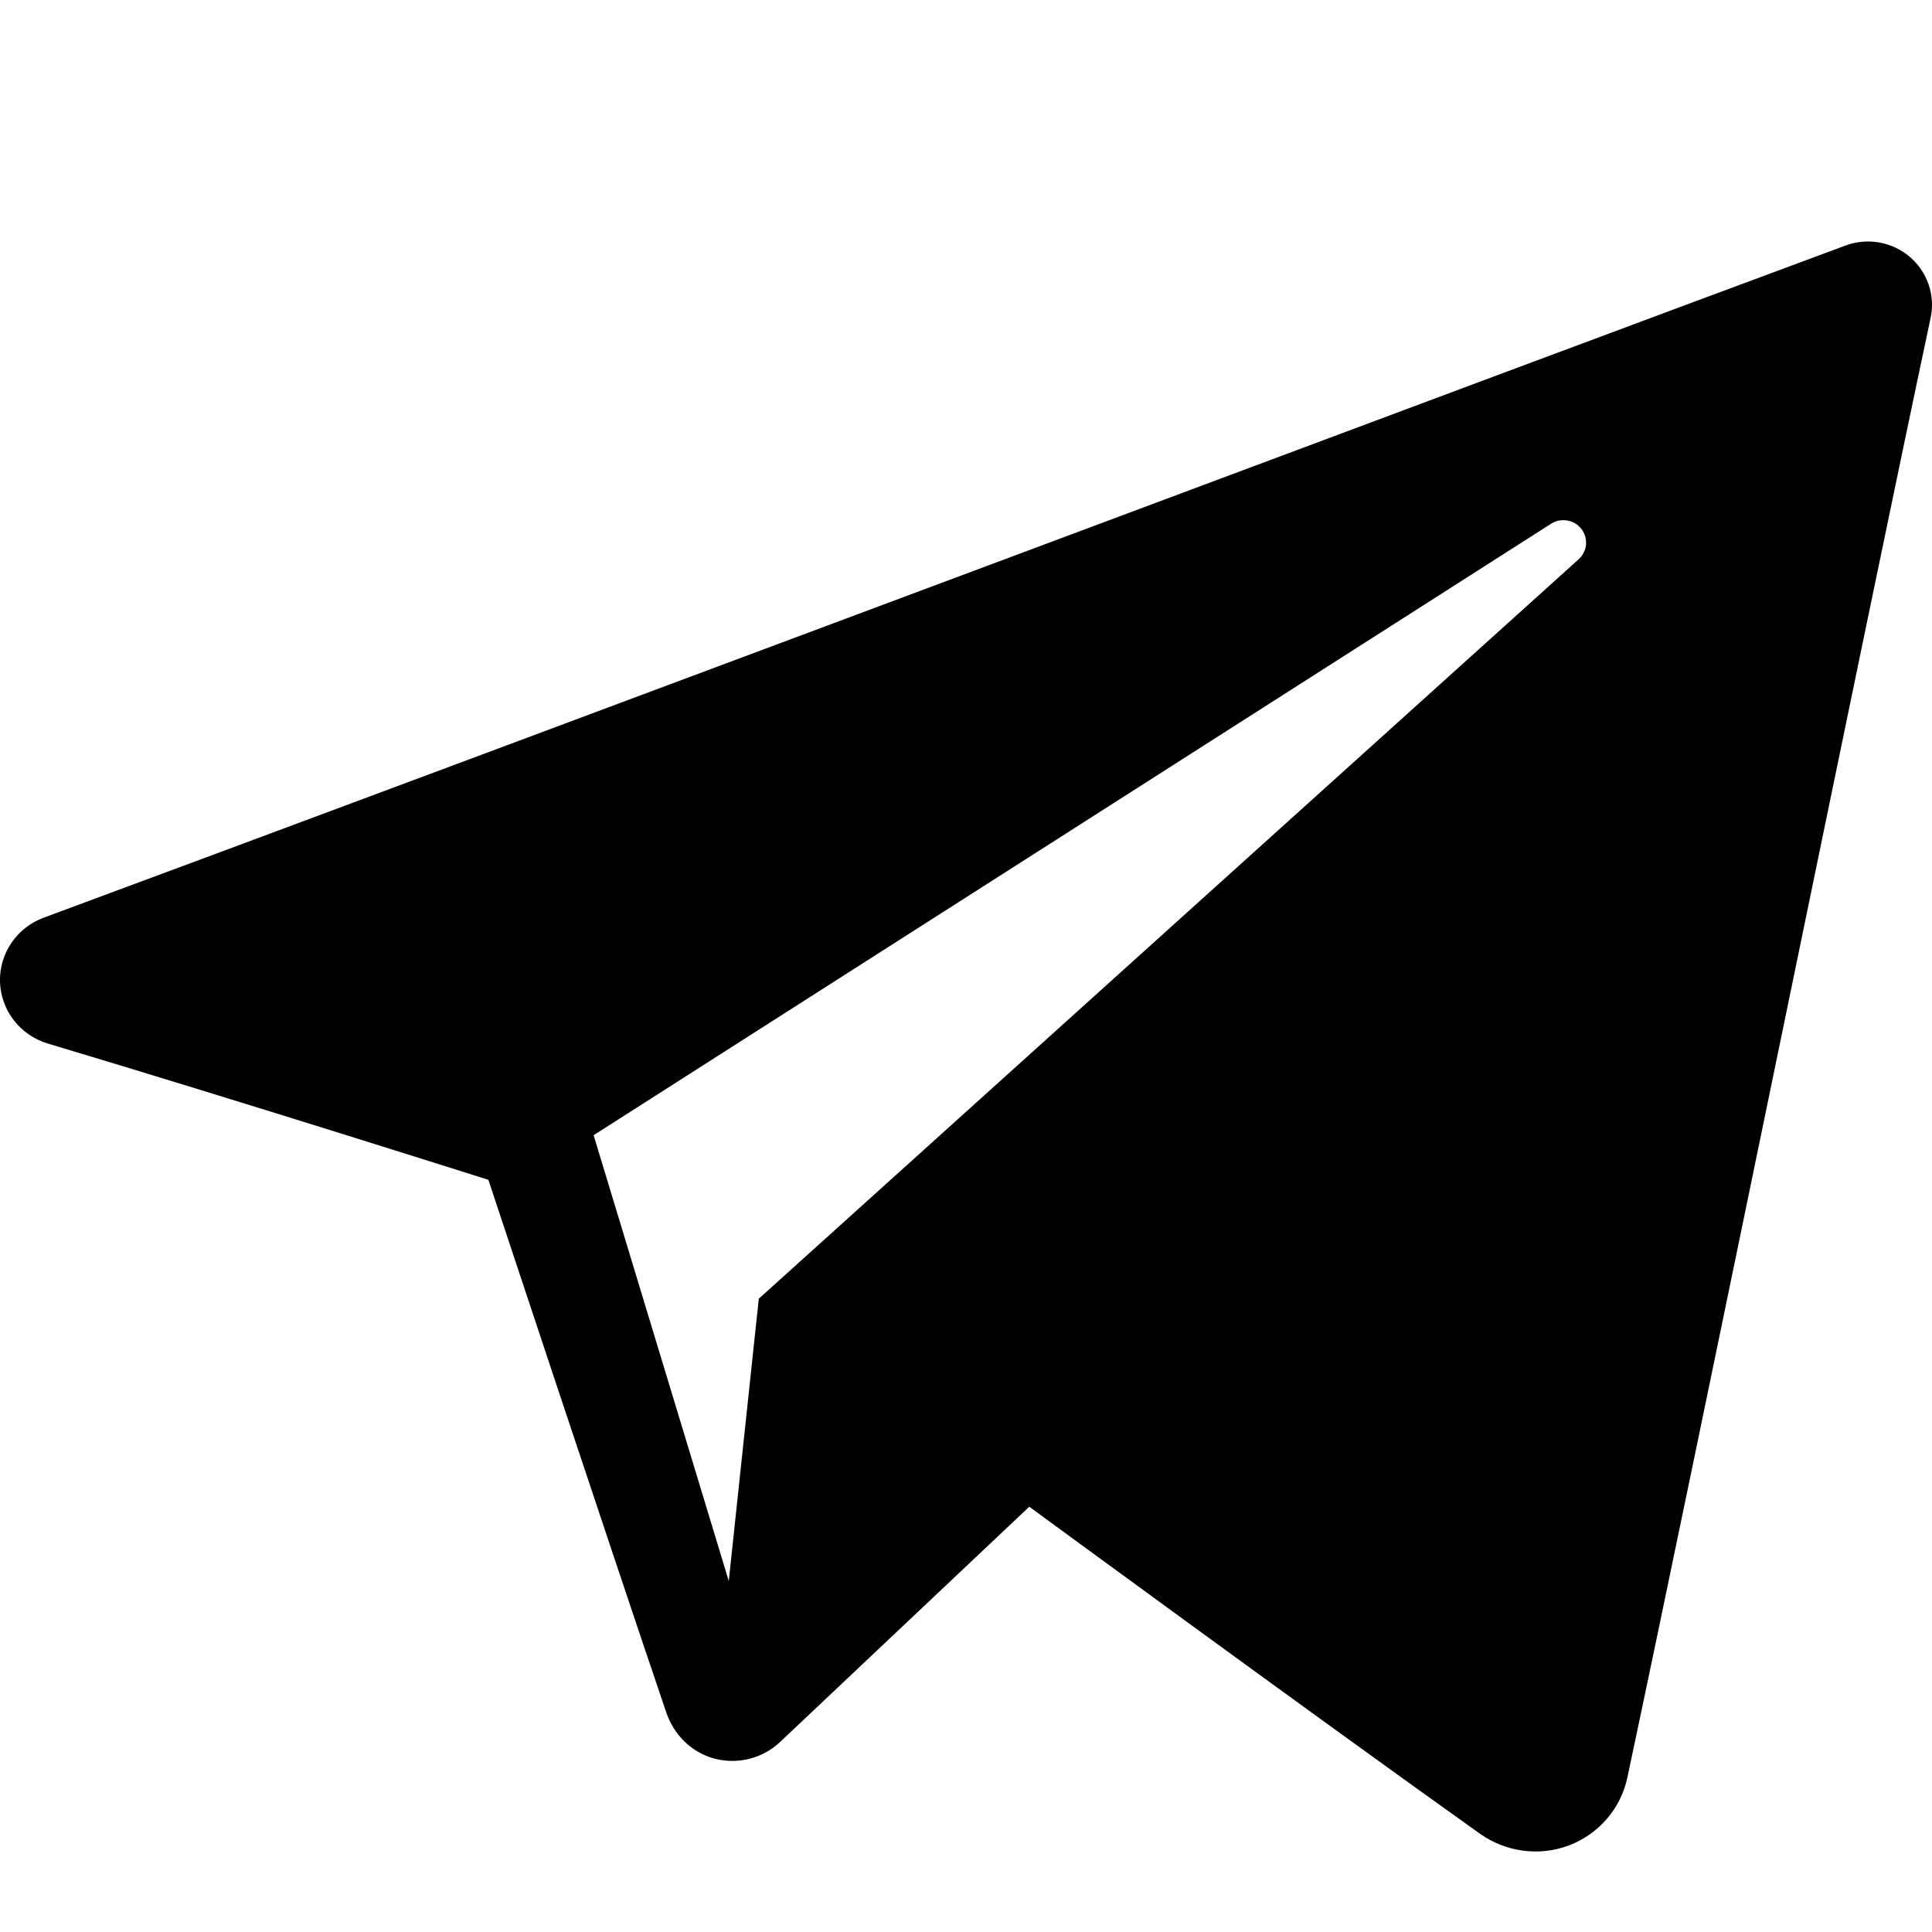
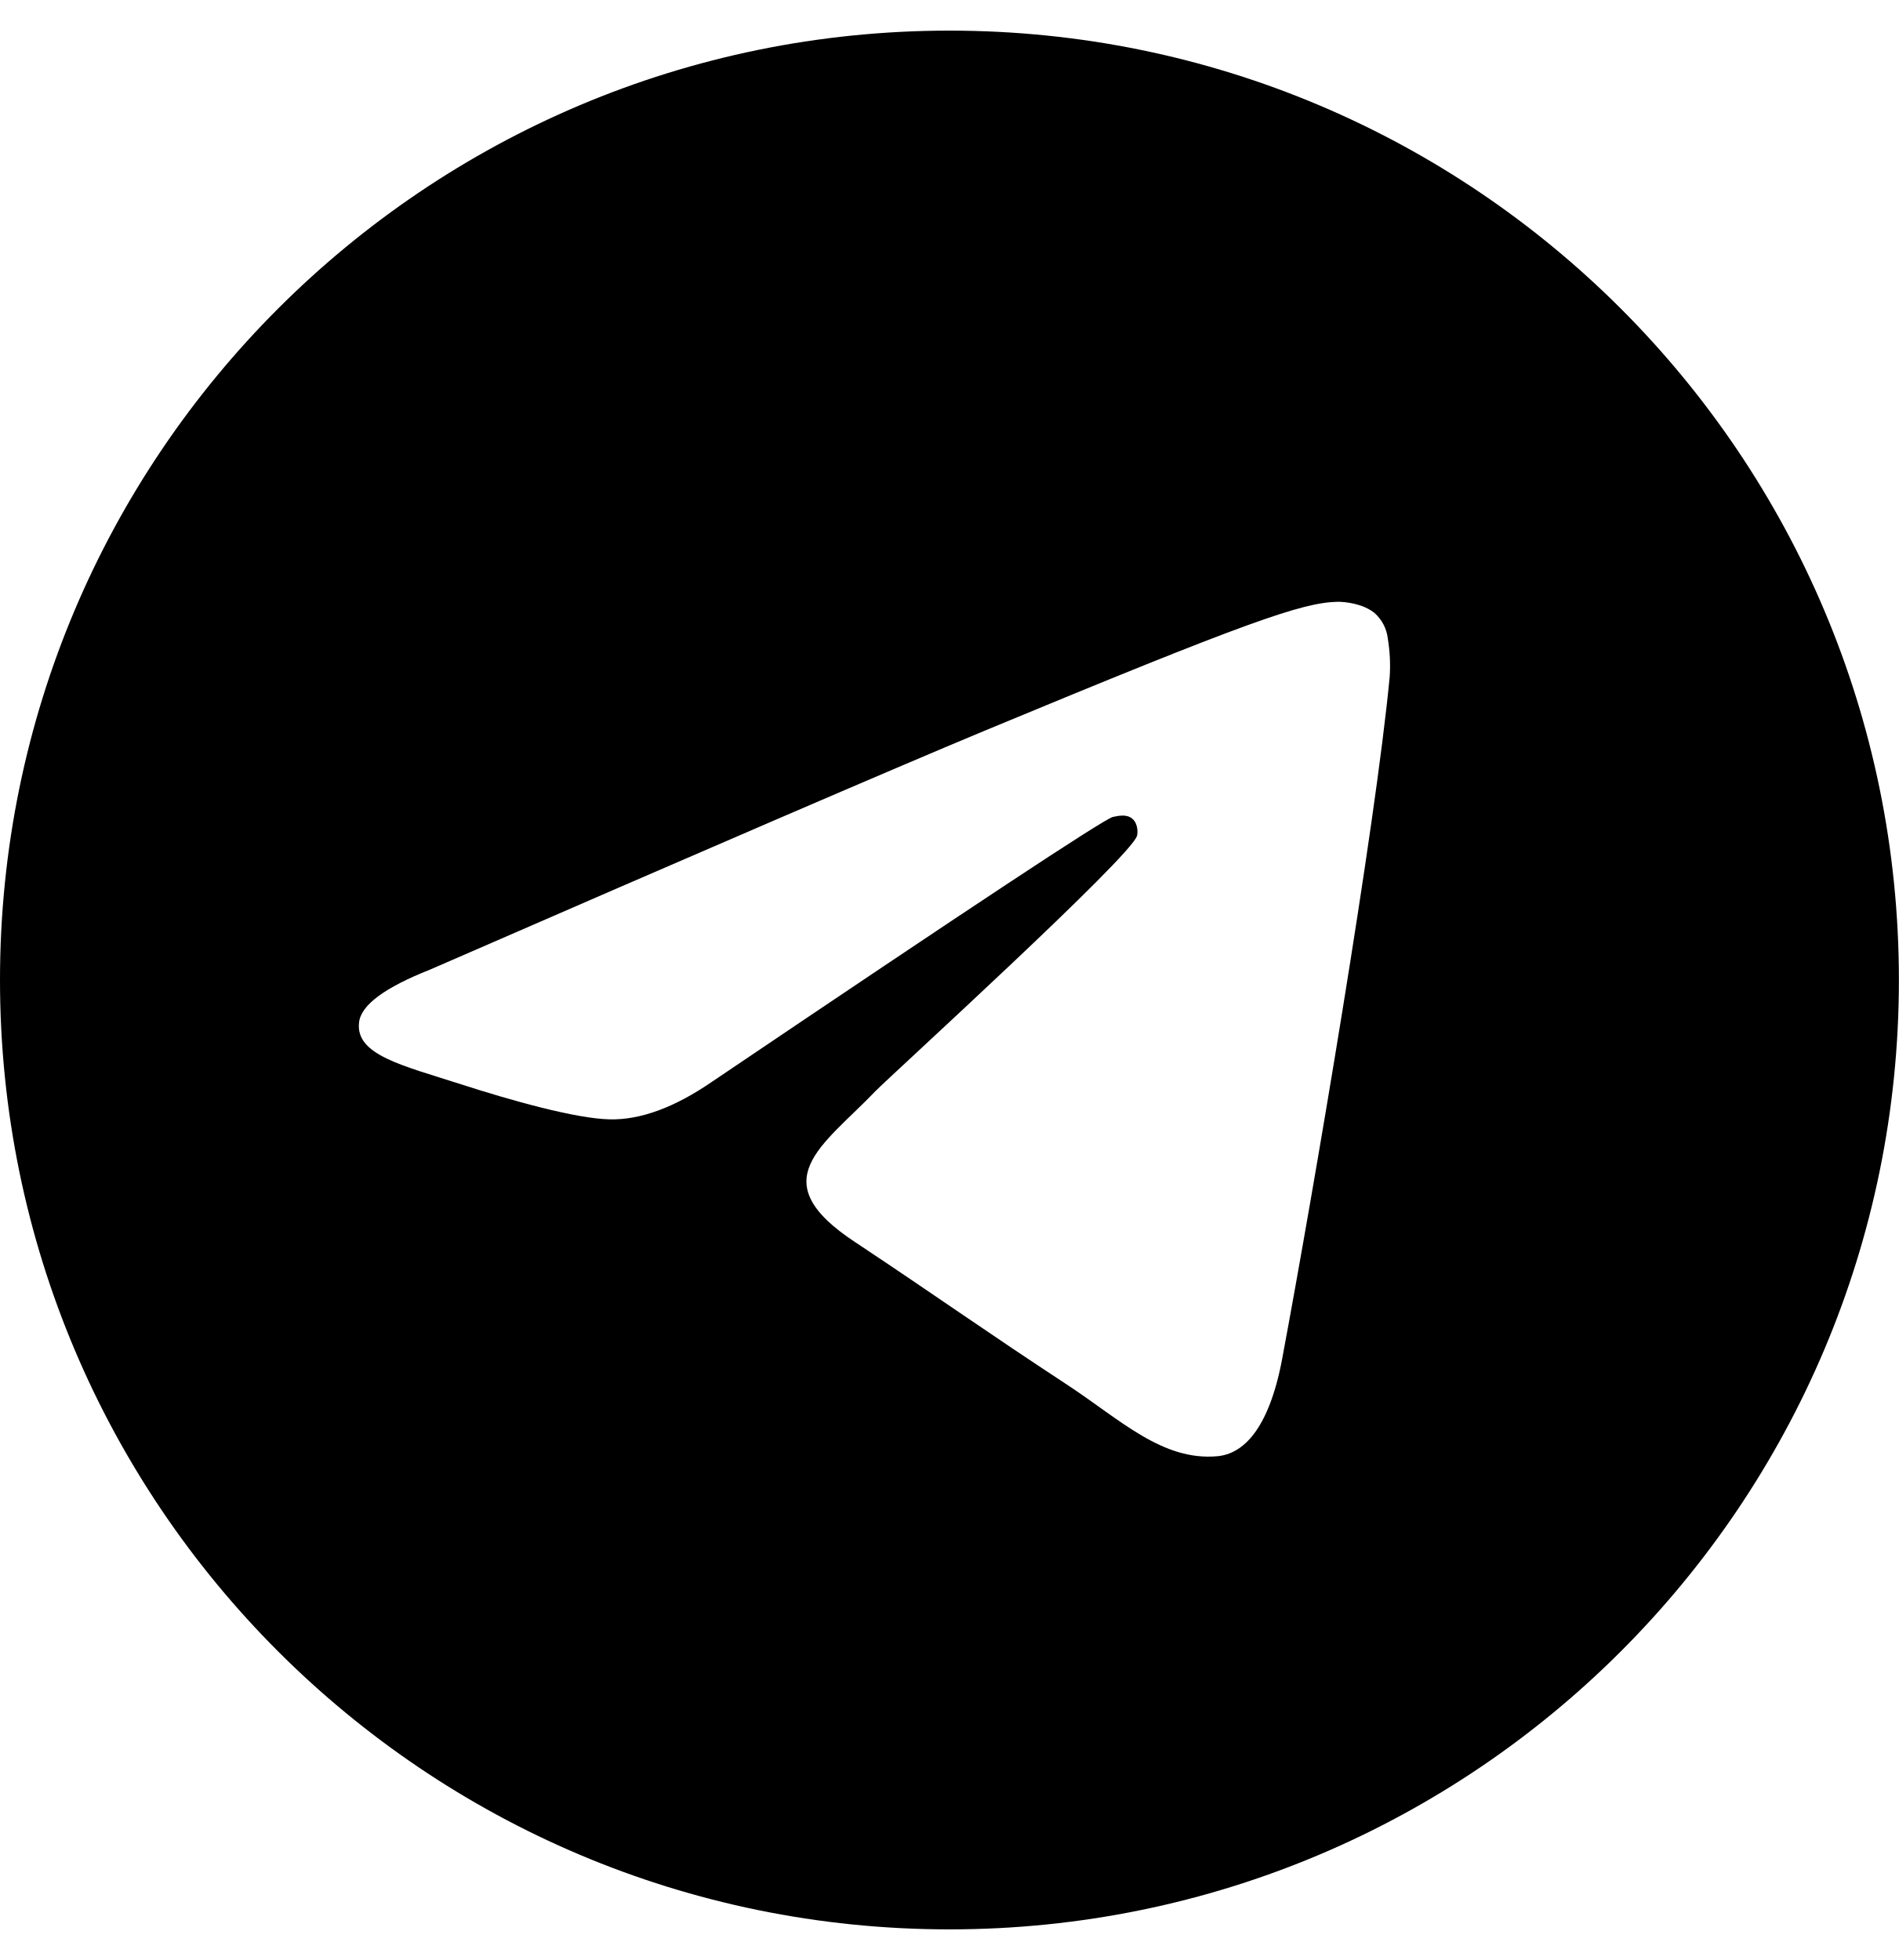
- <svg xmlns="http://www.w3.org/2000/svg" width="24px" height="24px" version="1.1" xml:space="preserve" style="fill-rule:evenodd;clip-rule:evenodd;stroke-linejoin:round;stroke-miterlimit:1.414;">
-   <path id="telegram-1" d="M18.384,22.779c0.322,0.228 0.737,0.285 1.107,0.145c0.37,-0.141 0.642,-0.457 0.724,-0.84c0.869,-4.084 2.977,-14.421 3.768,-18.136c0.06,-0.28 -0.04,-0.571 -0.26,-0.758c-0.22,-0.187 -0.525,-0.241 -0.797,-0.14c-4.193,1.552 -17.106,6.397 -22.384,8.35c-0.335,0.124 -0.553,0.446 -0.542,0.799c0.012,0.354 0.25,0.661 0.593,0.764c2.367,0.708 5.474,1.693 5.474,1.693c0,0 1.452,4.385 2.209,6.615c0.095,0.28 0.314,0.5 0.603,0.576c0.288,0.075 0.596,-0.004 0.811,-0.207c1.216,-1.148 3.096,-2.923 3.096,-2.923c0,0 3.572,2.619 5.598,4.062Zm-11.01,-8.677l1.679,5.538l0.373,-3.507c0,0 6.487,-5.851 10.185,-9.186c0.108,-0.098 0.123,-0.262 0.033,-0.377c-0.089,-0.115 -0.253,-0.142 -0.376,-0.064c-4.286,2.737 -11.894,7.596 -11.894,7.596Z" />
+ <svg xmlns="http://www.w3.org/2000/svg" viewBox="0 0 496 512">
+   <path d="M248 8C111 8 0 119 0 256S111 504 248 504 496 393 496 256 385 8 248 8zM363 176.7c-3.7 39.2-19.9 134.4-28.1 178.3-3.5 18.6-10.3 24.8-16.9 25.4-14.4 1.3-25.3-9.5-39.3-18.7-21.8-14.3-34.2-23.2-55.3-37.2-24.5-16.1-8.6-25 5.3-39.5 3.7-3.8 67.1-61.5 68.3-66.7 .2-.7 .3-3.1-1.2-4.4s-3.6-.8-5.1-.5q-3.3 .7-104.6 69.1-14.8 10.2-26.9 9.9c-8.9-.2-25.9-5-38.6-9.1-15.5-5-27.9-7.7-26.8-16.3q.8-6.7 18.5-13.7 108.4-47.2 144.6-62.3c68.9-28.6 83.2-33.6 92.5-33.8 2.1 0 6.6 .5 9.6 2.9a10.5 10.5 0 0 1 3.5 6.7A43.8 43.8 0 0 1 363 176.7z" />
</svg>
